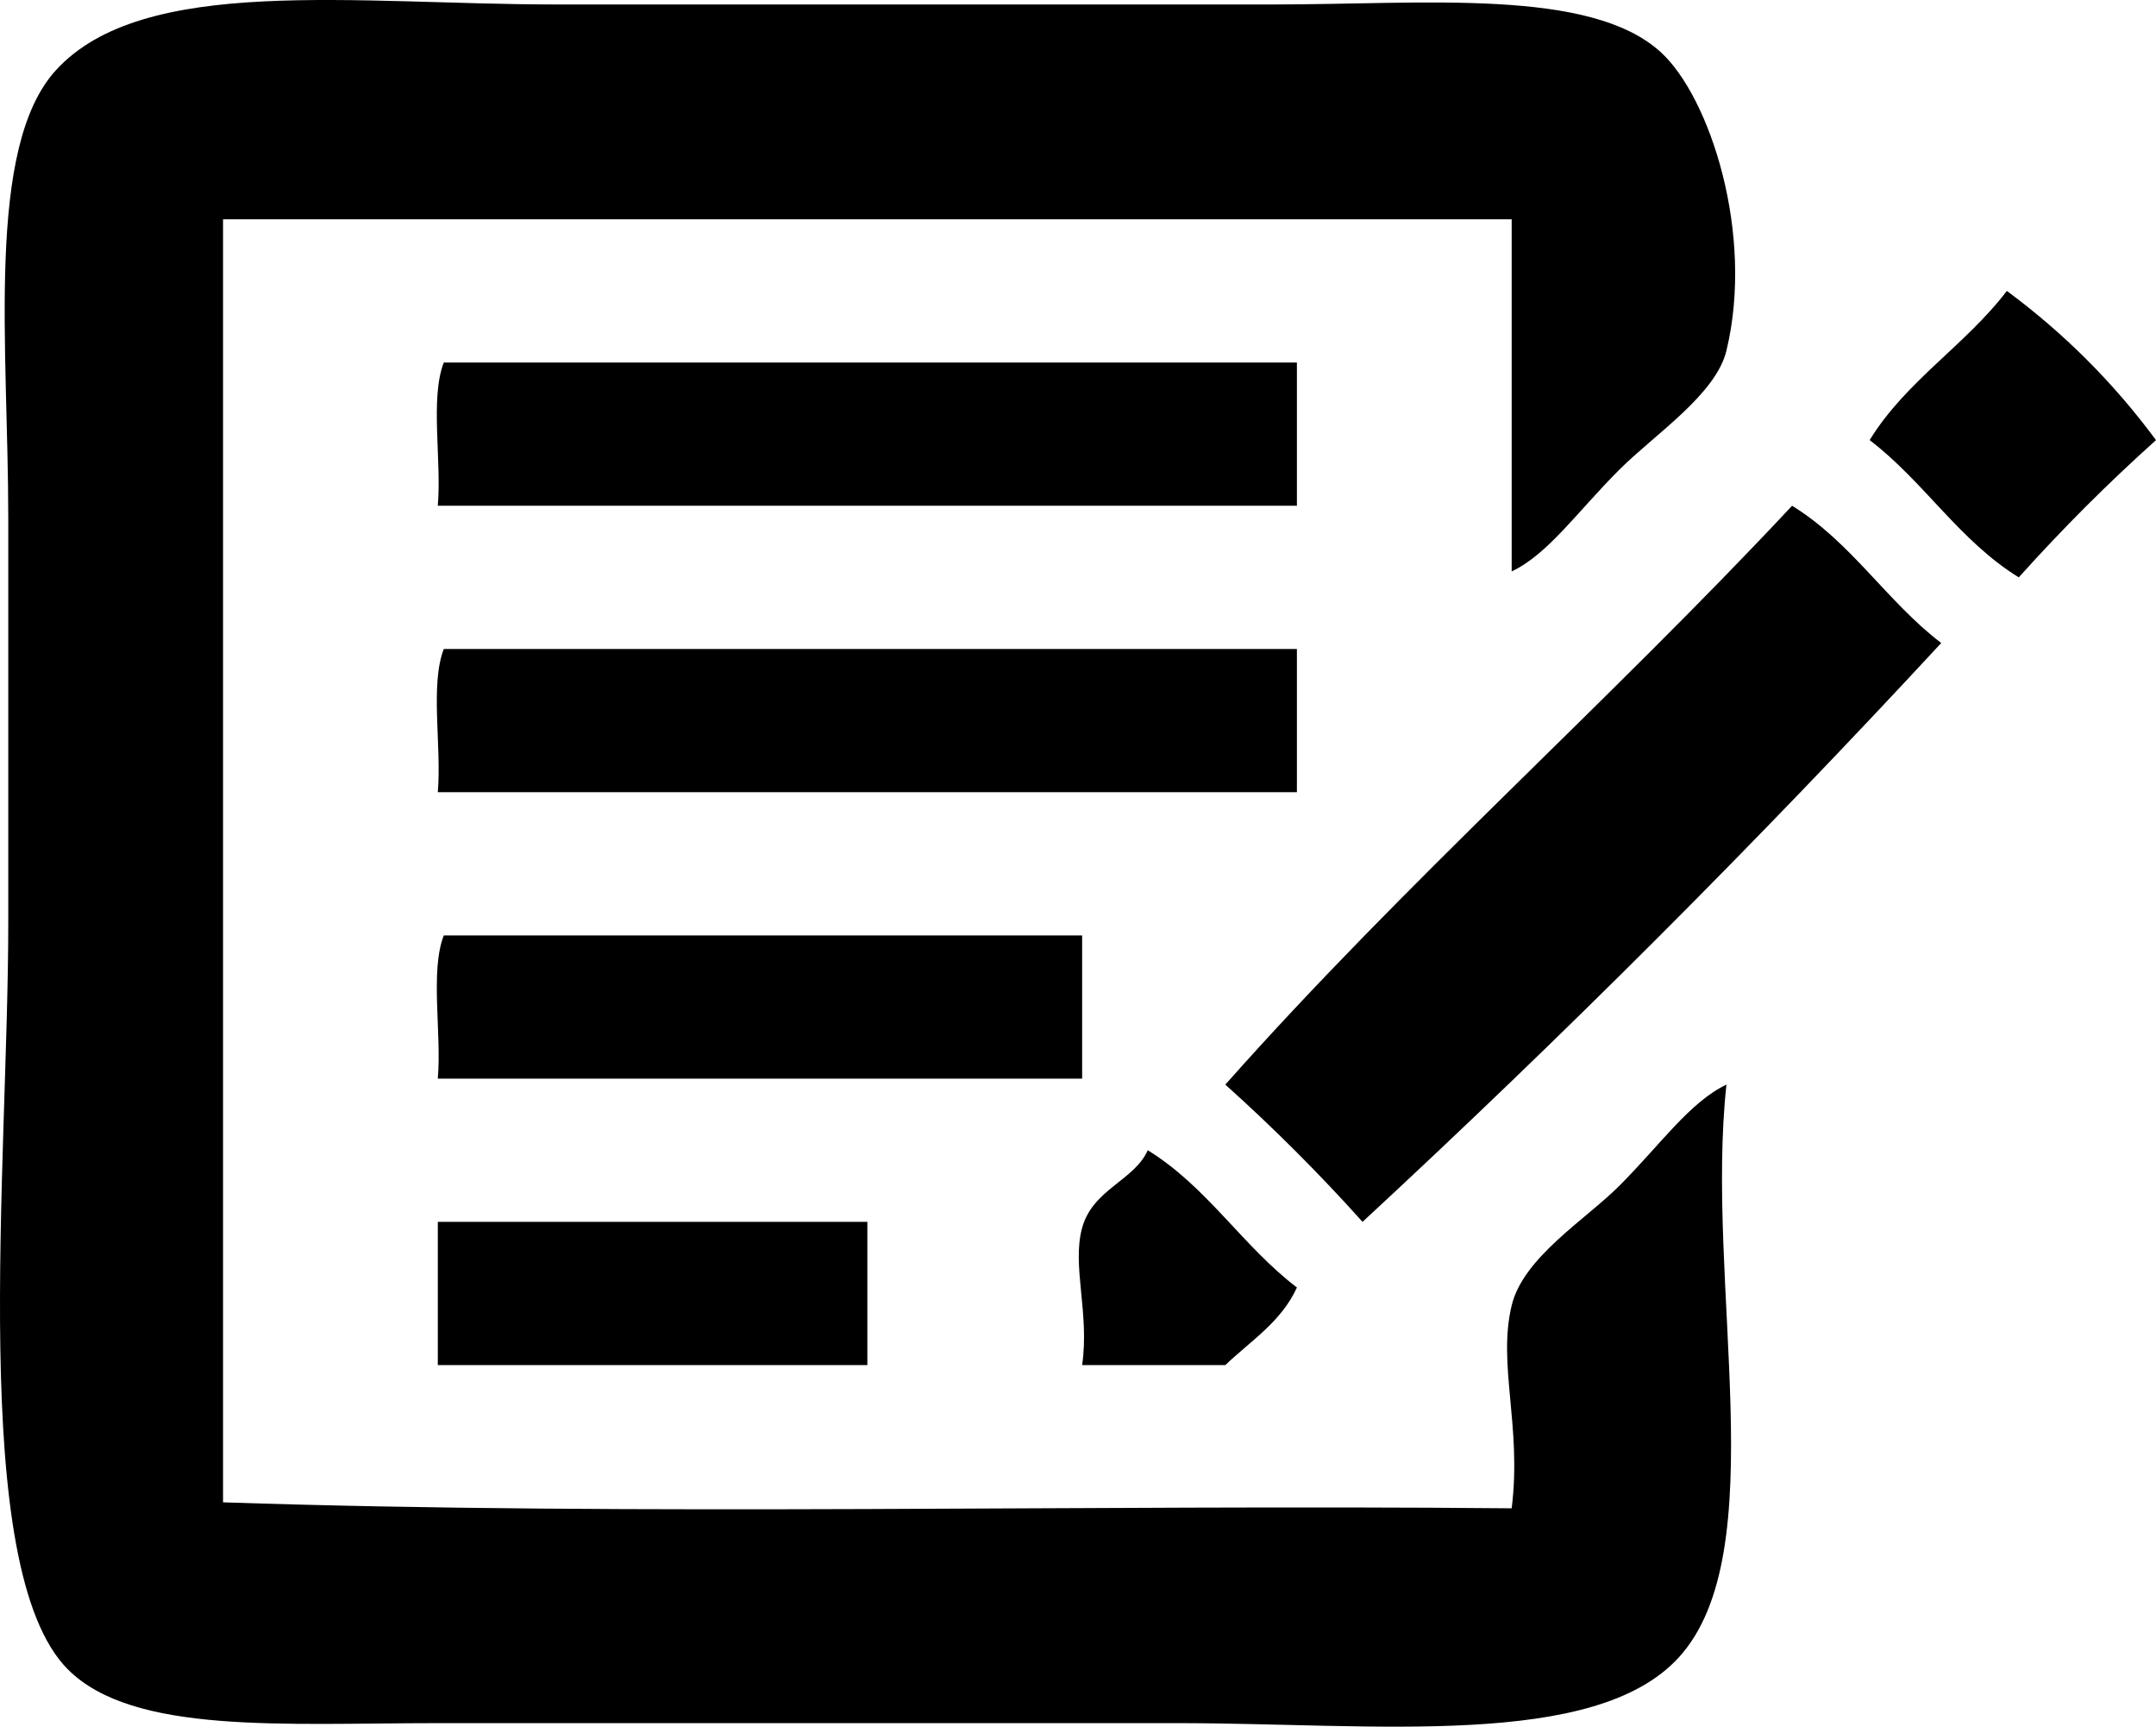
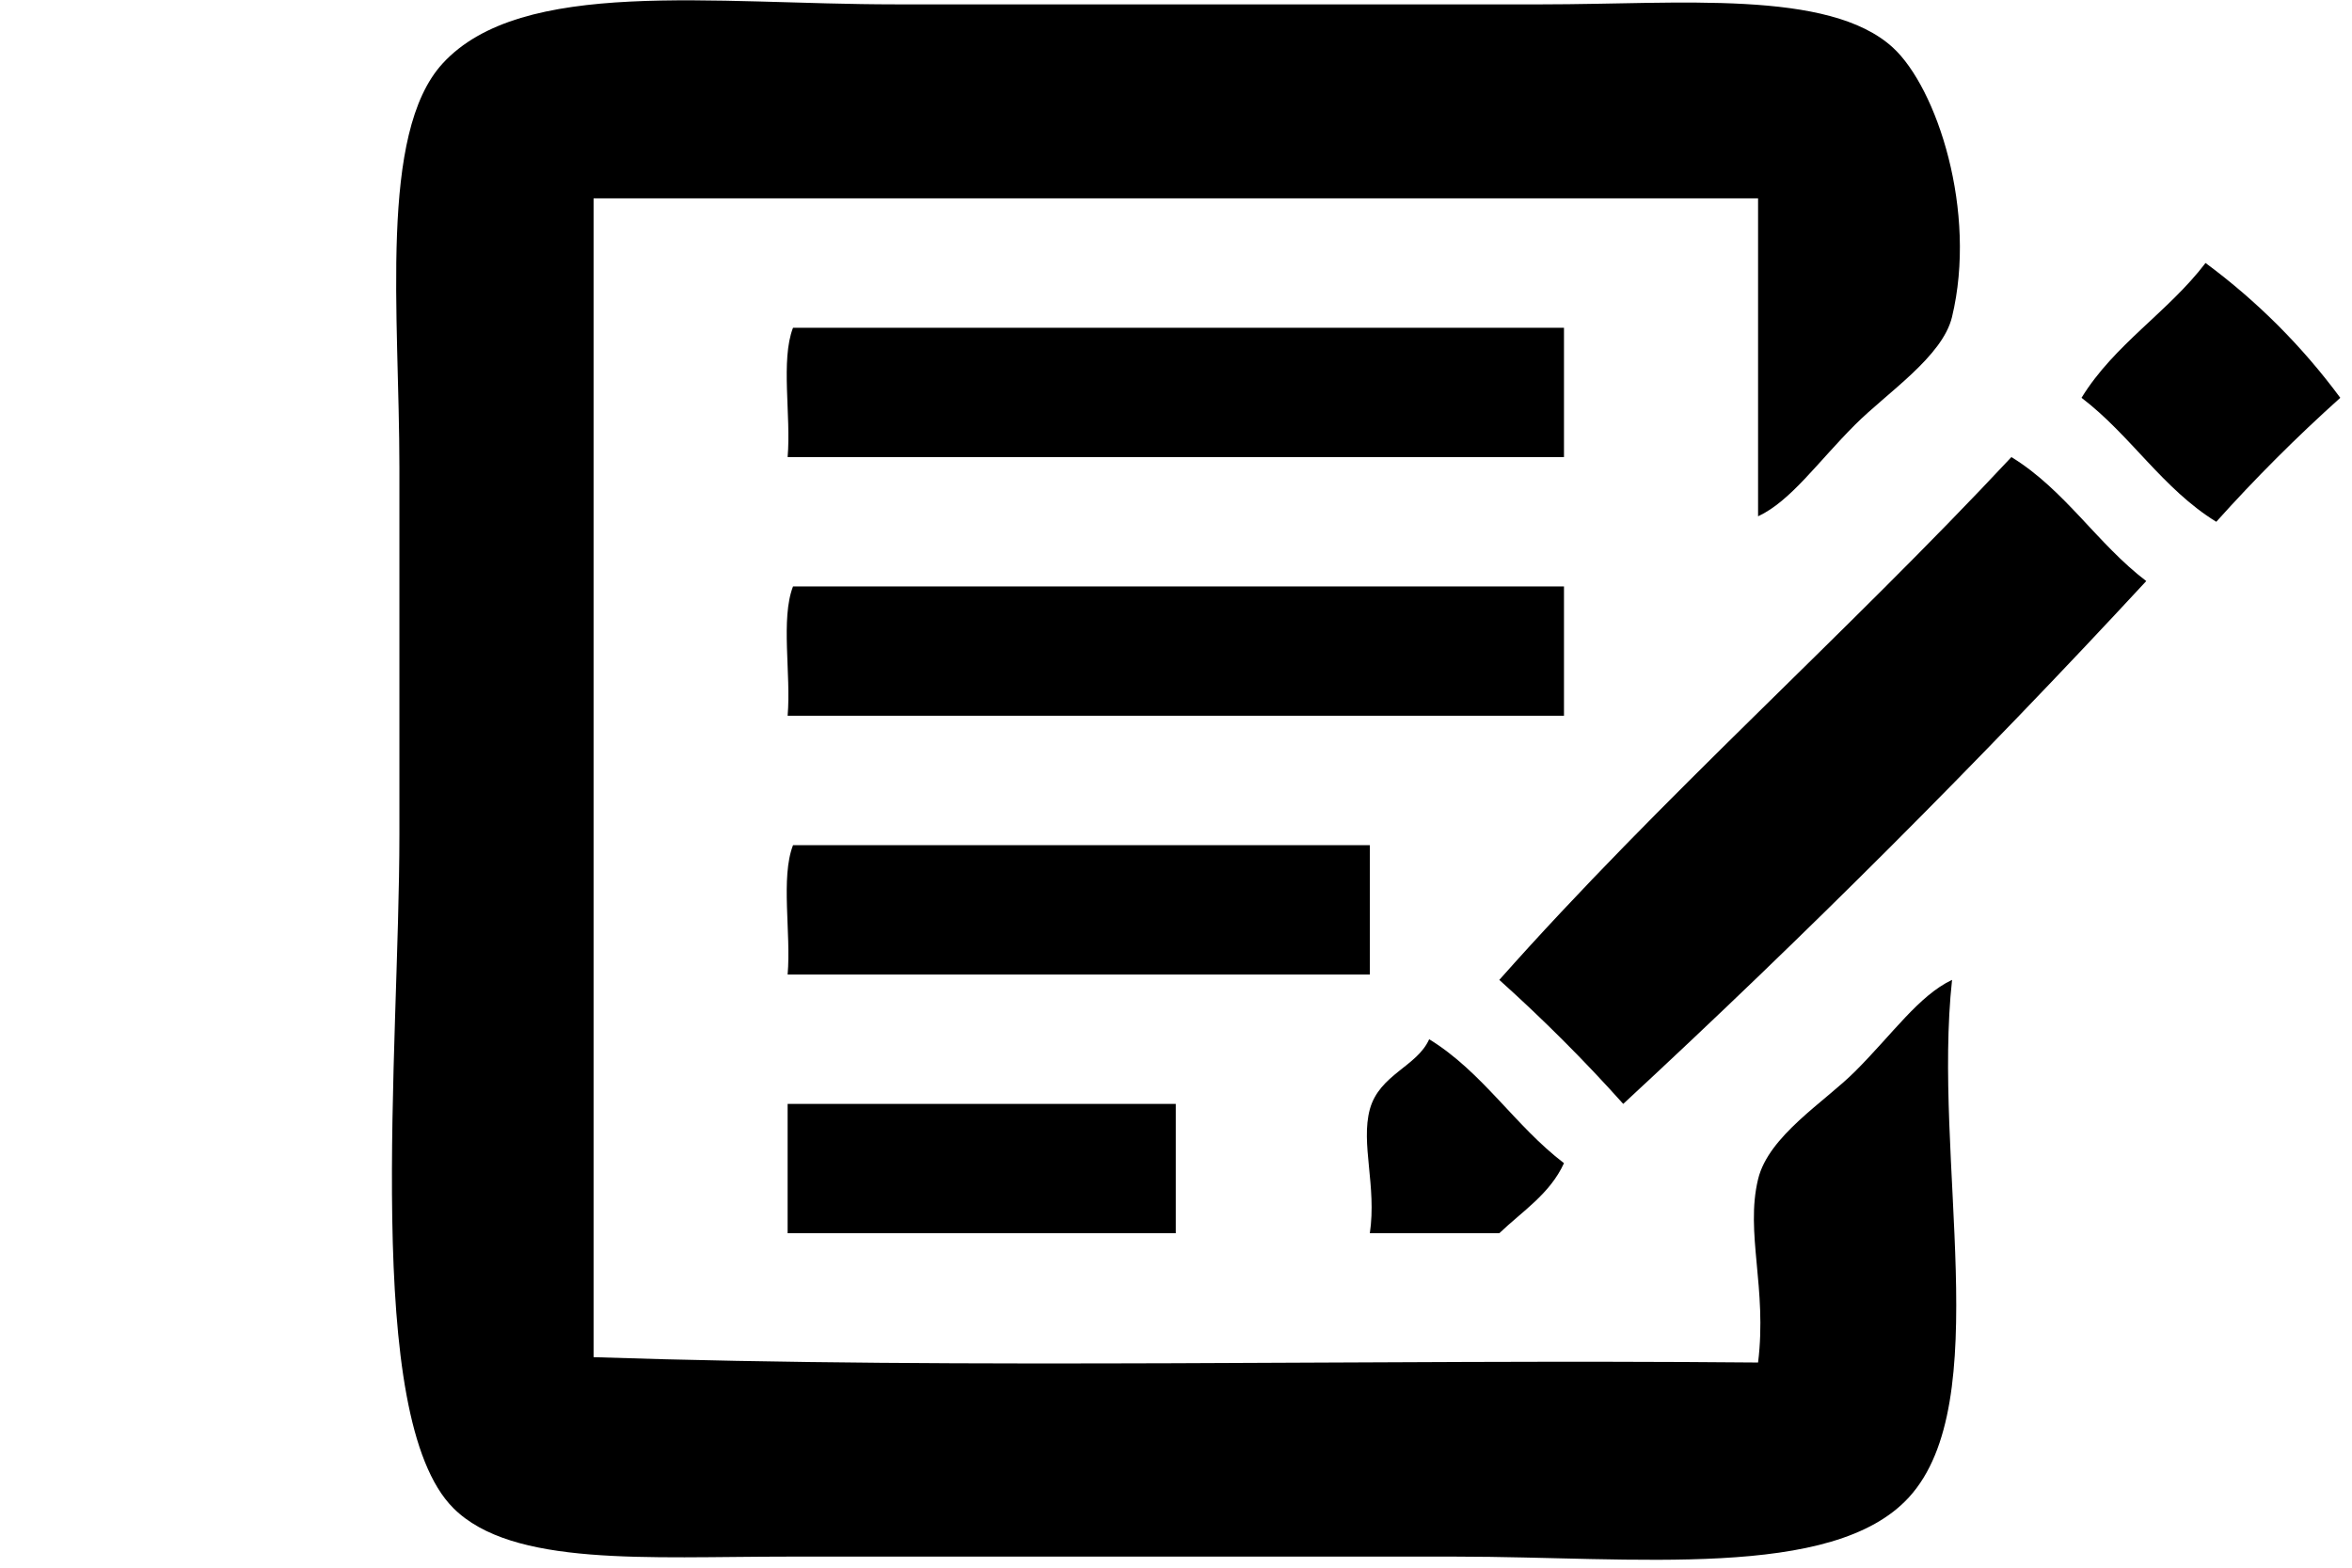
- <svg xmlns="http://www.w3.org/2000/svg" version="1.1" id="Layer_1" x="0px" y="0px" width="361.385px" height="289.342px" viewBox="0 0 361.385 289.342" enable-background="new 0 0 361.385 289.342" xml:space="preserve">
-   <path fill-rule="evenodd" clip-rule="evenodd" d="M253.385,95.75c0-19.667,0-39.333,0-59c-72,0-144,0-216,0  c0,71.667,0,143.333,0,215c70,2.333,144.333,0.333,216,1c1.72-13.792-2.397-24.051,0-34c1.938-8.04,12.373-14.373,18-20  c6.952-6.952,11.821-14.056,18-17c-3.645,33.344,8.121,78.367-8,96c-14.115,15.438-51.017,11-84,11c-39.81,0-80.301,0-124,0  c-25.994,0-51.072,1.929-62-9c-16.874-16.874-10-84.625-10-125c0-22.839,0-46.633,0-68c0-28.545-3.857-62.031,8-75  c14.663-16.038,50.086-11,84-11c38.332,0,78.237,0,120,0c25.4,0,53.157-2.828,65,8c8.216,7.511,15.712,30.448,11,50  c-1.775,7.369-12.05,14.049-18,20C264.381,85.754,259.447,92.908,253.385,95.75z" />
-   <path fill-rule="evenodd" clip-rule="evenodd" d="M361.385,73.75c-8.084,7.25-15.75,14.917-23,23c-9.913-6.086-15.919-16.082-25-23  c6.087-9.914,16.082-15.918,23-25C345.967,55.834,354.301,64.167,361.385,73.75z" />
-   <path fill-rule="evenodd" clip-rule="evenodd" d="M217.385,60.75c0,8,0,16,0,24c-48,0-96,0-144,0c0.659-7.675-1.323-17.989,1-24  C122.052,60.75,169.719,60.75,217.385,60.75z" />
-   <path fill-rule="evenodd" clip-rule="evenodd" d="M325.385,107.75c-31.083,33.583-63.417,65.917-97,97  c-7.25-8.084-14.916-15.75-23-23c30.083-33.917,64.083-63.917,95-97C310.298,90.836,316.303,100.832,325.385,107.75z" />
-   <path fill-rule="evenodd" clip-rule="evenodd" d="M217.385,108.75c0,8,0,16,0,24c-48,0-96,0-144,0c0.659-7.675-1.323-17.989,1-24  C122.052,108.75,169.719,108.75,217.385,108.75z" />
-   <path fill-rule="evenodd" clip-rule="evenodd" d="M181.385,156.75c0,8,0,16,0,24c-36,0-72,0-108,0c0.659-7.675-1.323-17.989,1-24  C110.052,156.75,145.719,156.75,181.385,156.75z" />
-   <path fill-rule="evenodd" clip-rule="evenodd" d="M217.385,215.75c-2.604,5.73-7.732,8.934-12,13c-8,0-16,0-24,0  c1.267-8.715-1.755-16.603,0-23c1.776-6.477,8.753-7.929,11-13C202.298,198.837,208.304,208.832,217.385,215.75z" />
-   <path fill-rule="evenodd" clip-rule="evenodd" d="M145.385,204.75c0,8,0,16,0,24c-24,0-48,0-72,0c0-8,0-16,0-24  C97.385,204.75,121.385,204.75,145.385,204.75z" />
+ <svg xmlns="http://www.w3.org/2000/svg" version="1.1" id="Layer_1" x="0px" y="0px" width="48px" height="32px" viewBox="156.692 128.671 48 32" enable-background="new 156.692 128.671 48 32" xml:space="preserve">
+   <path d="M192.571,139.21c0-2.163,0-4.327,0-6.49c-7.923,0-15.843,0-23.765,0c0,7.885,0,15.77,0,23.654  c7.701,0.256,15.88,0.037,23.765,0.109c0.188-1.518-0.265-2.646,0-3.741c0.212-0.885,1.361-1.58,1.979-2.2  c0.766-0.765,1.301-1.547,1.98-1.87c-0.4,3.669,0.894,8.622-0.88,10.562c-1.553,1.7-5.612,1.211-9.242,1.211  c-4.381,0-8.835,0-13.643,0c-2.86,0-5.618,0.212-6.821-0.99c-1.857-1.857-1.101-9.311-1.101-13.752c0-2.514,0-5.131,0-7.481  c0-3.141-0.424-6.825,0.88-8.253c1.614-1.763,5.511-1.209,9.243-1.209c4.216,0,8.606,0,13.202,0c2.795,0,5.848-0.312,7.152,0.88  c0.903,0.827,1.728,3.35,1.209,5.501c-0.195,0.811-1.325,1.545-1.98,2.201C193.781,138.111,193.238,138.898,192.571,139.21z" />
+   <path d="M204.453,136.791c-0.889,0.798-1.733,1.641-2.531,2.531c-1.091-0.671-1.751-1.771-2.75-2.531  c0.669-1.092,1.77-1.751,2.531-2.752C202.756,134.819,203.673,135.736,204.453,136.791z" />
+   <path d="M188.61,135.361c0,0.88,0,1.76,0,2.64c-5.28,0-10.563,0-15.844,0c0.073-0.845-0.146-1.979,0.11-2.64  C178.121,135.361,183.365,135.361,188.61,135.361z" />
+   <path d="M200.493,140.532c-3.42,3.694-6.979,7.252-10.674,10.672c-0.797-0.891-1.641-1.733-2.529-2.531  c3.31-3.732,7.05-7.031,10.451-10.672C198.833,138.67,199.492,139.77,200.493,140.532z" />
+   <path d="M188.61,140.641c0,0.88,0,1.76,0,2.64c-5.28,0-10.563,0-15.844,0c0.073-0.843-0.146-1.978,0.11-2.64  C178.121,140.641,183.365,140.641,188.61,140.641z" />
+   <path d="M184.648,145.923c0,0.88,0,1.76,0,2.64c-3.96,0-7.92,0-11.882,0c0.073-0.844-0.146-1.979,0.11-2.64  C176.802,145.923,180.726,145.923,184.648,145.923z" />
+   <path d="M188.61,152.414c-0.287,0.629-0.852,0.982-1.32,1.43c-0.881,0-1.76,0-2.642,0c0.142-0.959-0.191-1.826,0-2.531  c0.197-0.712,0.964-0.871,1.211-1.429C186.95,150.554,187.61,151.652,188.61,152.414z" />
+   <path d="M180.688,151.204c0,0.88,0,1.76,0,2.64c-2.642,0-5.282,0-7.922,0c0-0.88,0-1.76,0-2.64  C175.407,151.204,178.047,151.204,180.688,151.204z" />
</svg>
